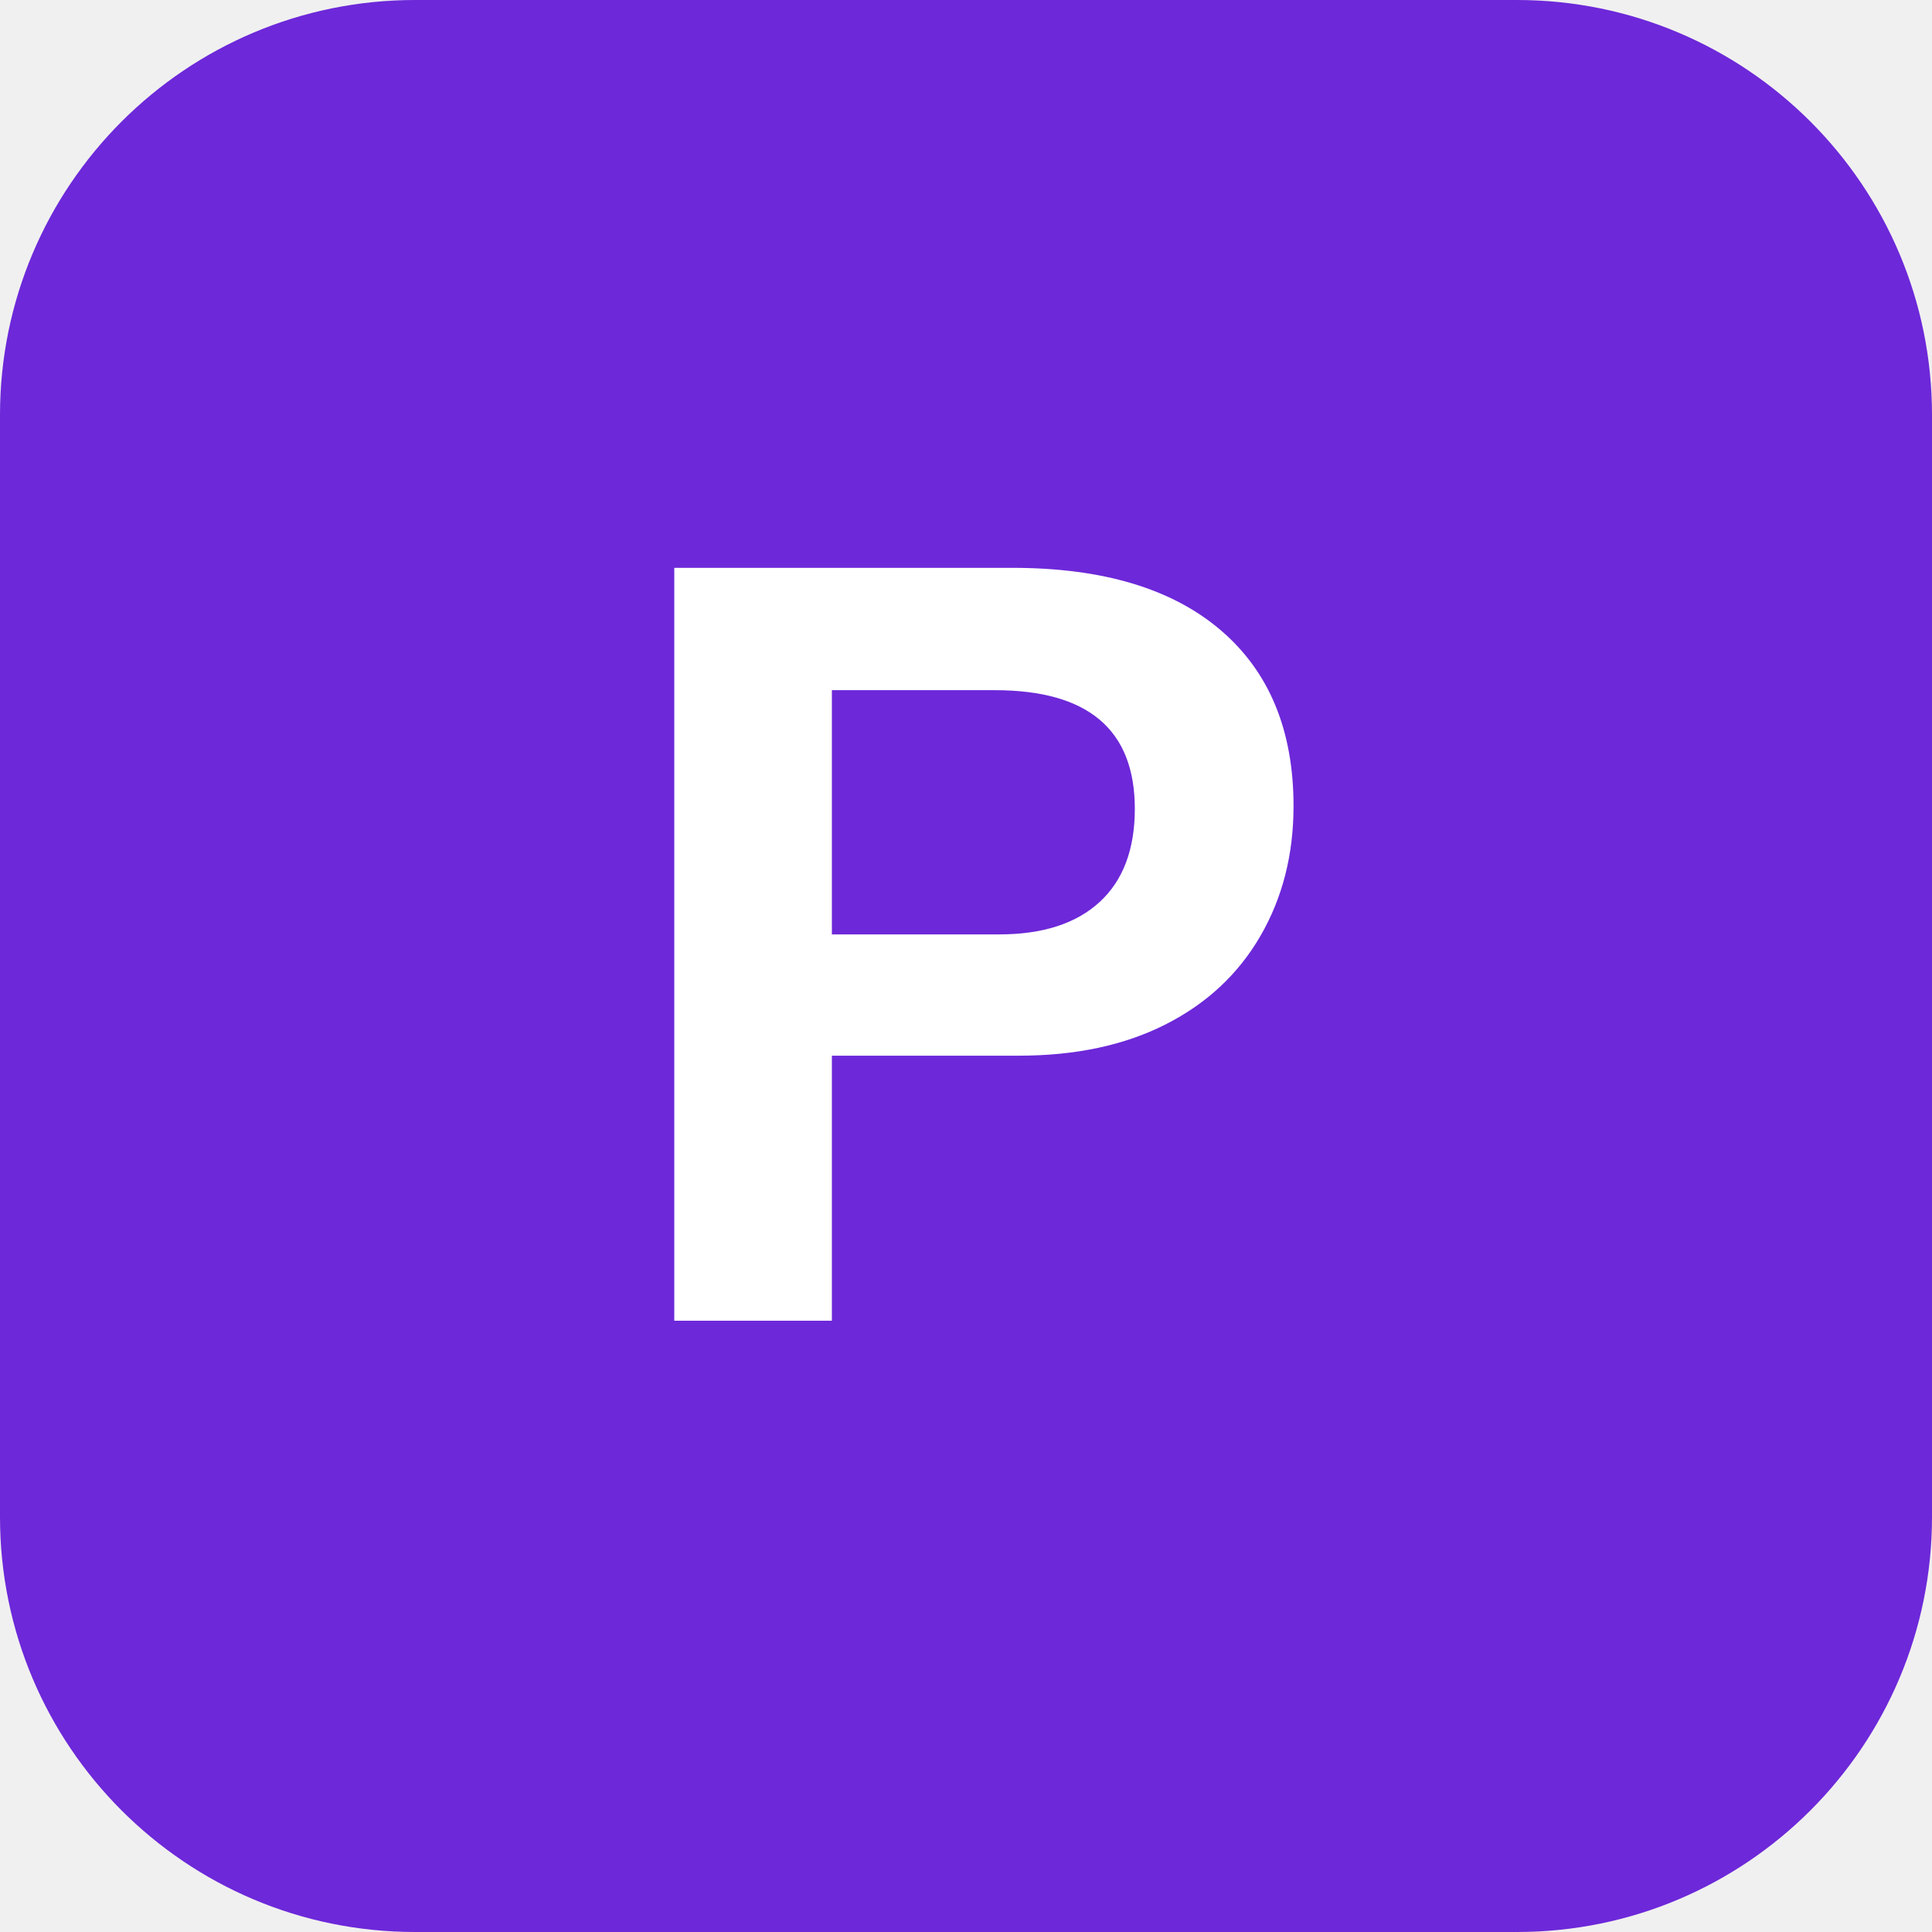
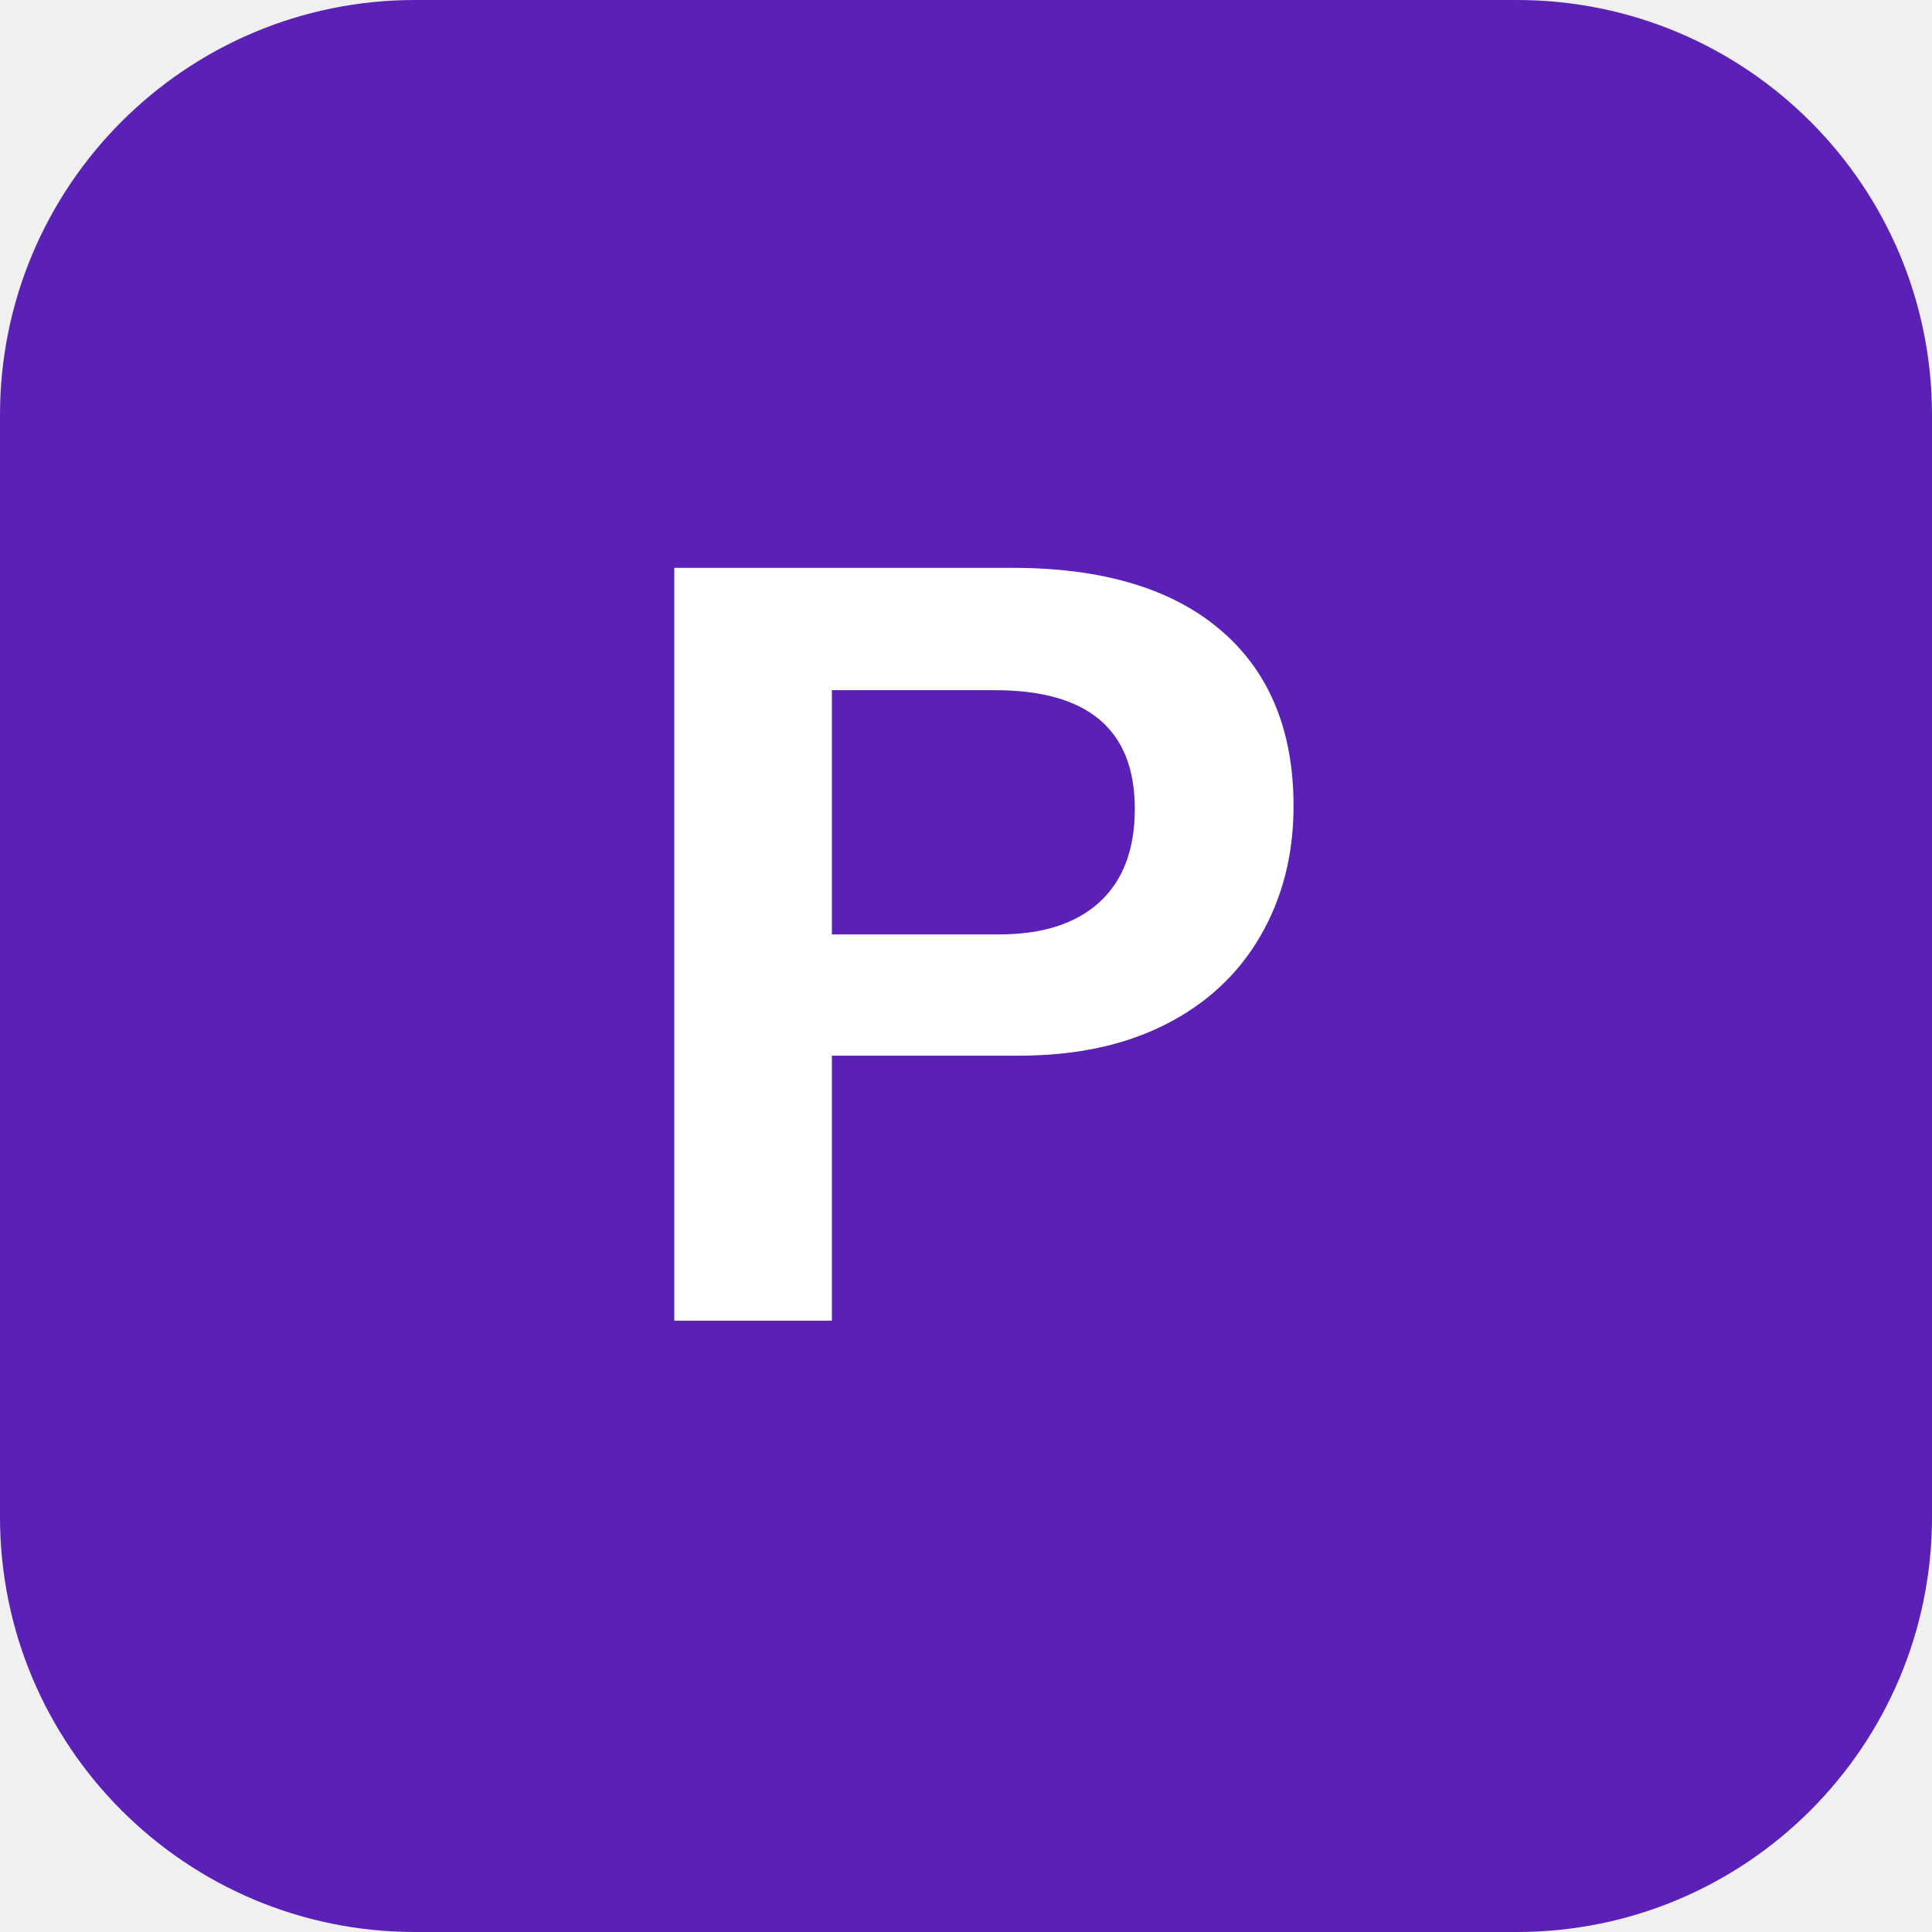
<svg xmlns="http://www.w3.org/2000/svg" viewBox="0 0 512 512">
-   <rect width="512" height="512" rx="110" fill="#6d28d9" />
+   <rect width="512" height="512" rx="110" fill="#5b21b6" />
  <text x="256" y="350" text-anchor="middle" font-family="Arial" font-size="290" font-weight="800" fill="white">P</text>
</svg>
